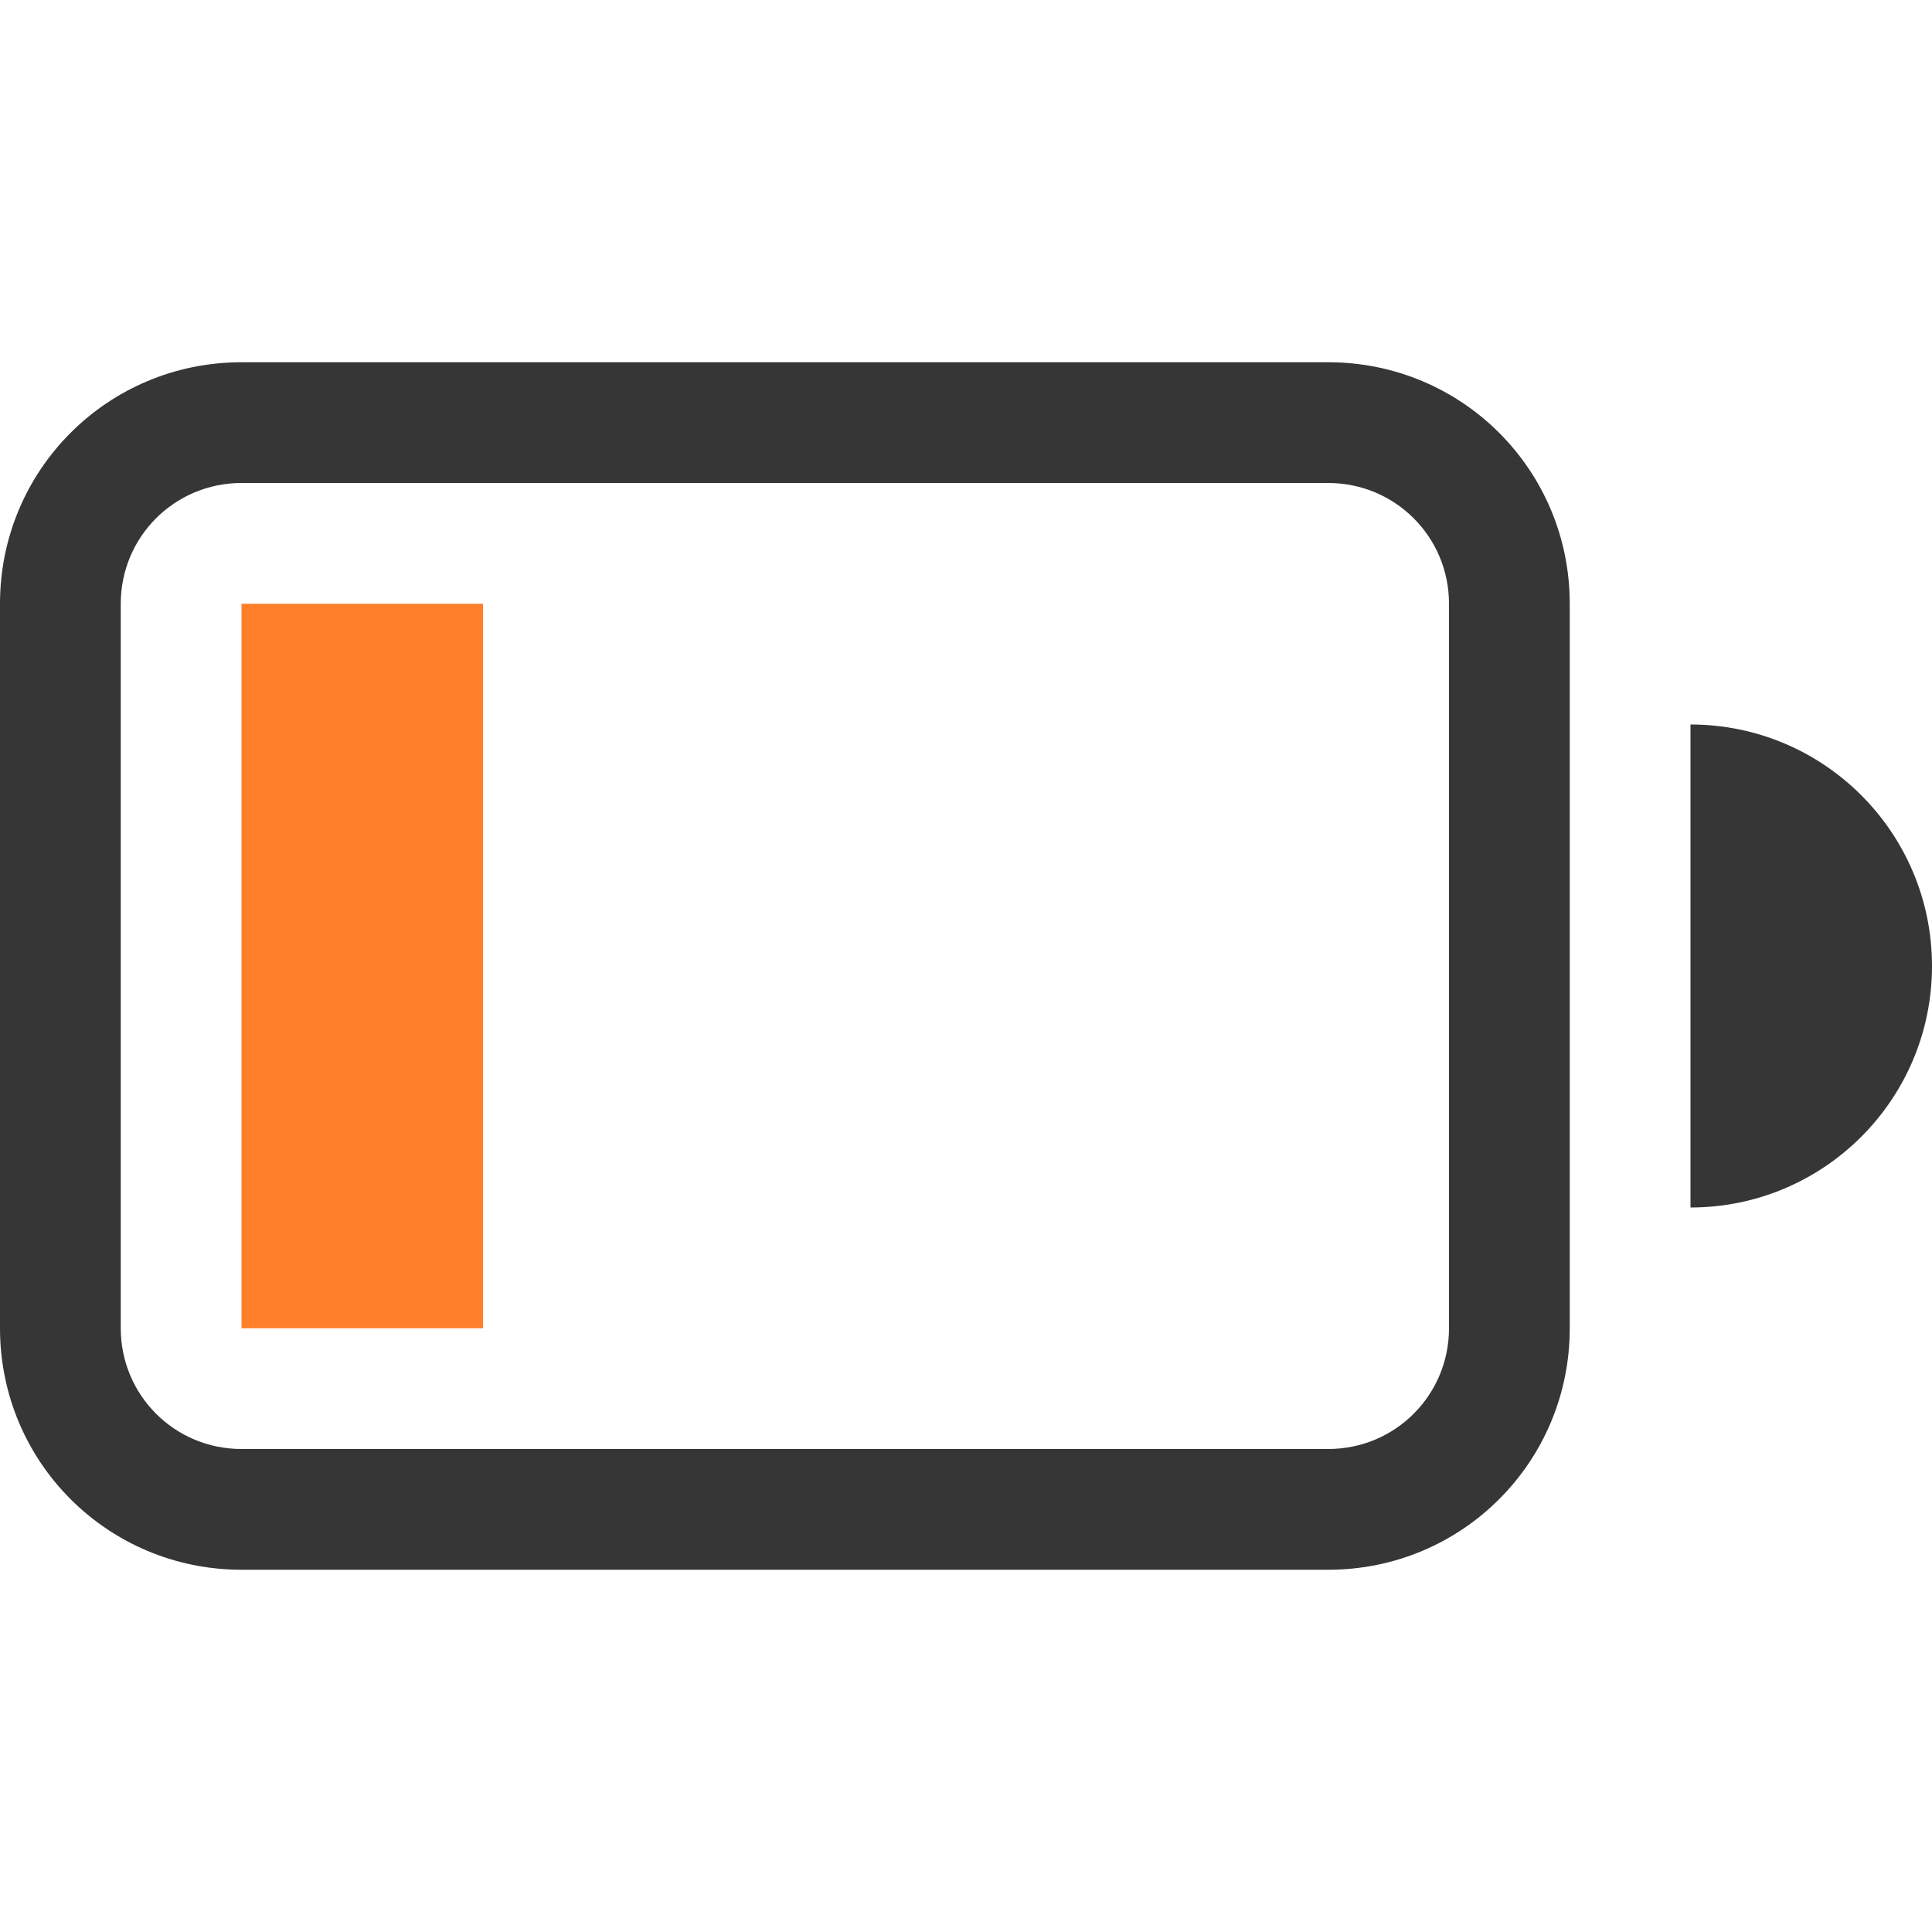
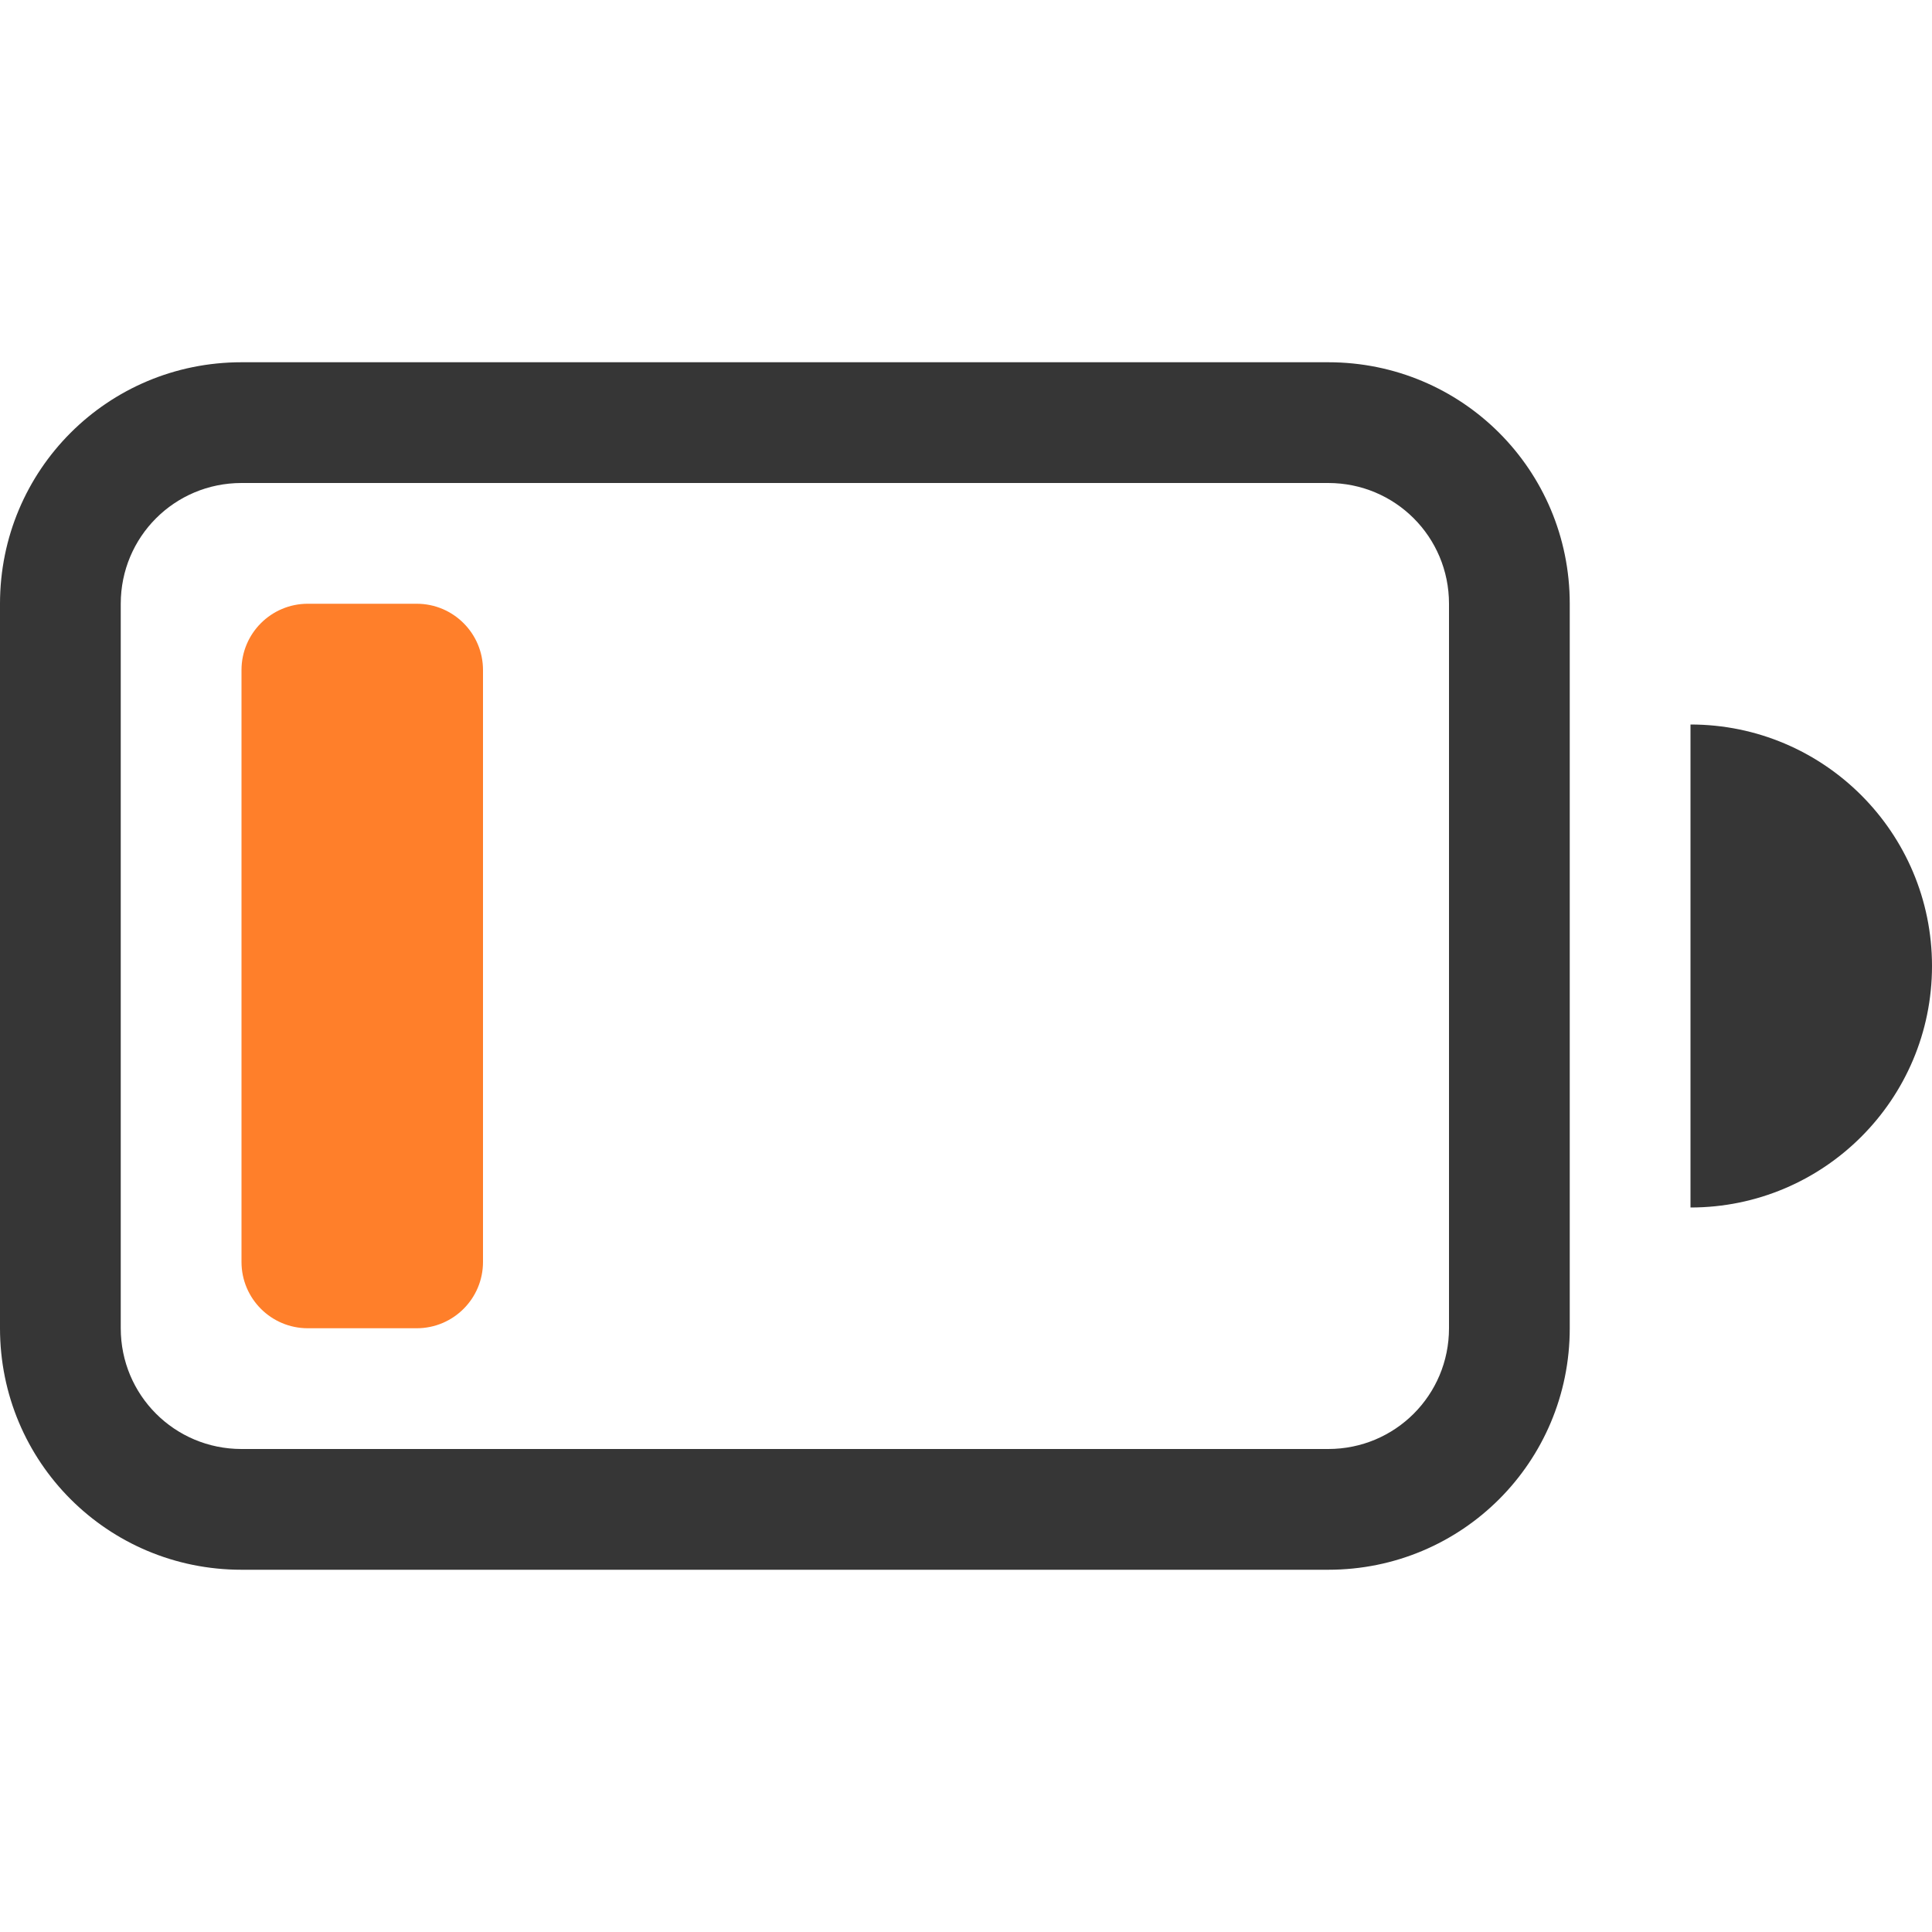
<svg xmlns="http://www.w3.org/2000/svg" width="16" height="16" version="1.1">
-   <g id="g10" fill="#363636" fill-rule="evenodd">
-     <path id="path4" d="m2 3c-1.108 0-2 0.892-2 2v6c0 1.108 0.892 2 2 2h9c1.108 0 2-0.892 2-2v-6c0-1.108-0.892-2-2-2h-9zm0 1h9c0.554 0 1 0.446 1 1v6c0 0.554-0.446 1-1 1h-9c-0.554 0-1-0.446-1-1v-6c0-0.554 0.446-1 1-1z" style="paint-order:stroke fill markers" />
-     <rect id="rect6" x="2" y="5" width="2" height="6" rx="0" ry=".5" fill="#ff7f2a" stroke-width=".471" style="paint-order:stroke fill markers" />
-     <path id="path8" d="m14 6v4a2 2 0 0 0 2-2 2 2 0 0 0-2-2z" enable-background="new" style="paint-order:stroke fill markers" />
+   <g fill="#363636">
+     <path d="m2 3c-1.108 0-2 0.892-2 2v6c0 1.108 0.892 2 2 2h9c1.108 0 2-0.892 2-2v-6c0-1.108-0.892-2-2-2h-9zm0 1h9c0.554 0 1 0.446 1 1v6c0 0.554-0.446 1-1 1h-9c-0.554 0-1-0.446-1-1v-6c0-0.554 0.446-1 1-1z" style="paint-order:stroke fill markers" />
+     <rect x="2" y="5" width="2" height="6" rx=".549" ry=".549" fill="#ff7f2a" class="warning" />
+     <path d="m14 6v4a2 2 0 0 0 2-2 2 2 0 0 0-2-2z" />
  </g>
</svg>
